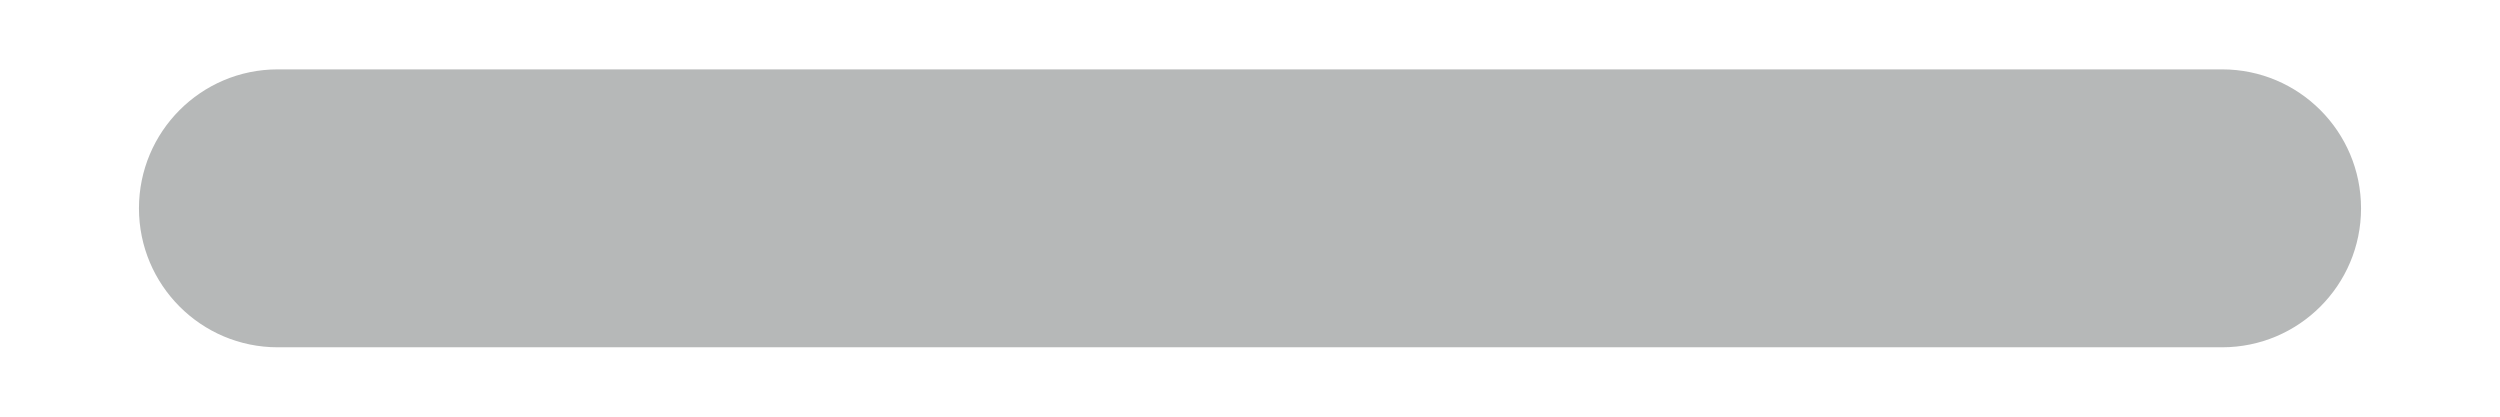
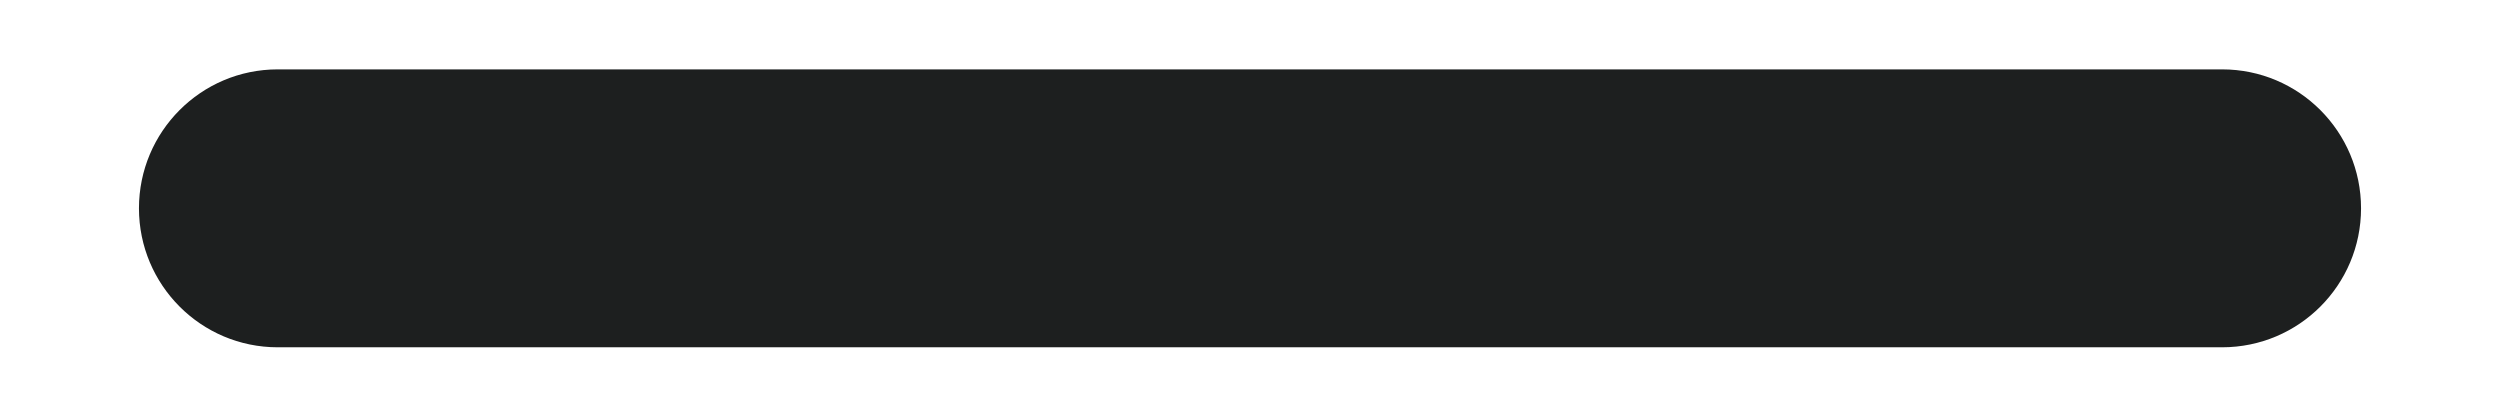
<svg xmlns="http://www.w3.org/2000/svg" width="12" height="2" viewBox="0 0 12 2" fill="none">
-   <path fill-rule="evenodd" clip-rule="evenodd" d="M1.333 0.333H10.666C11.035 0.333 11.333 0.632 11.333 1C11.333 1.368 11.035 1.667 10.666 1.667H1.333C0.965 1.667 0.667 1.368 0.667 1C0.667 0.632 0.965 0.333 1.333 0.333Z" fill="#B6B8B8" />
+   <path fill-rule="evenodd" clip-rule="evenodd" d="M1.333 0.333H10.666C11.035 0.333 11.333 0.632 11.333 1C11.333 1.368 11.035 1.667 10.666 1.667H1.333C0.965 1.667 0.667 1.368 0.667 1C0.667 0.632 0.965 0.333 1.333 0.333Z" fill="#1D1F1F" />
</svg>
